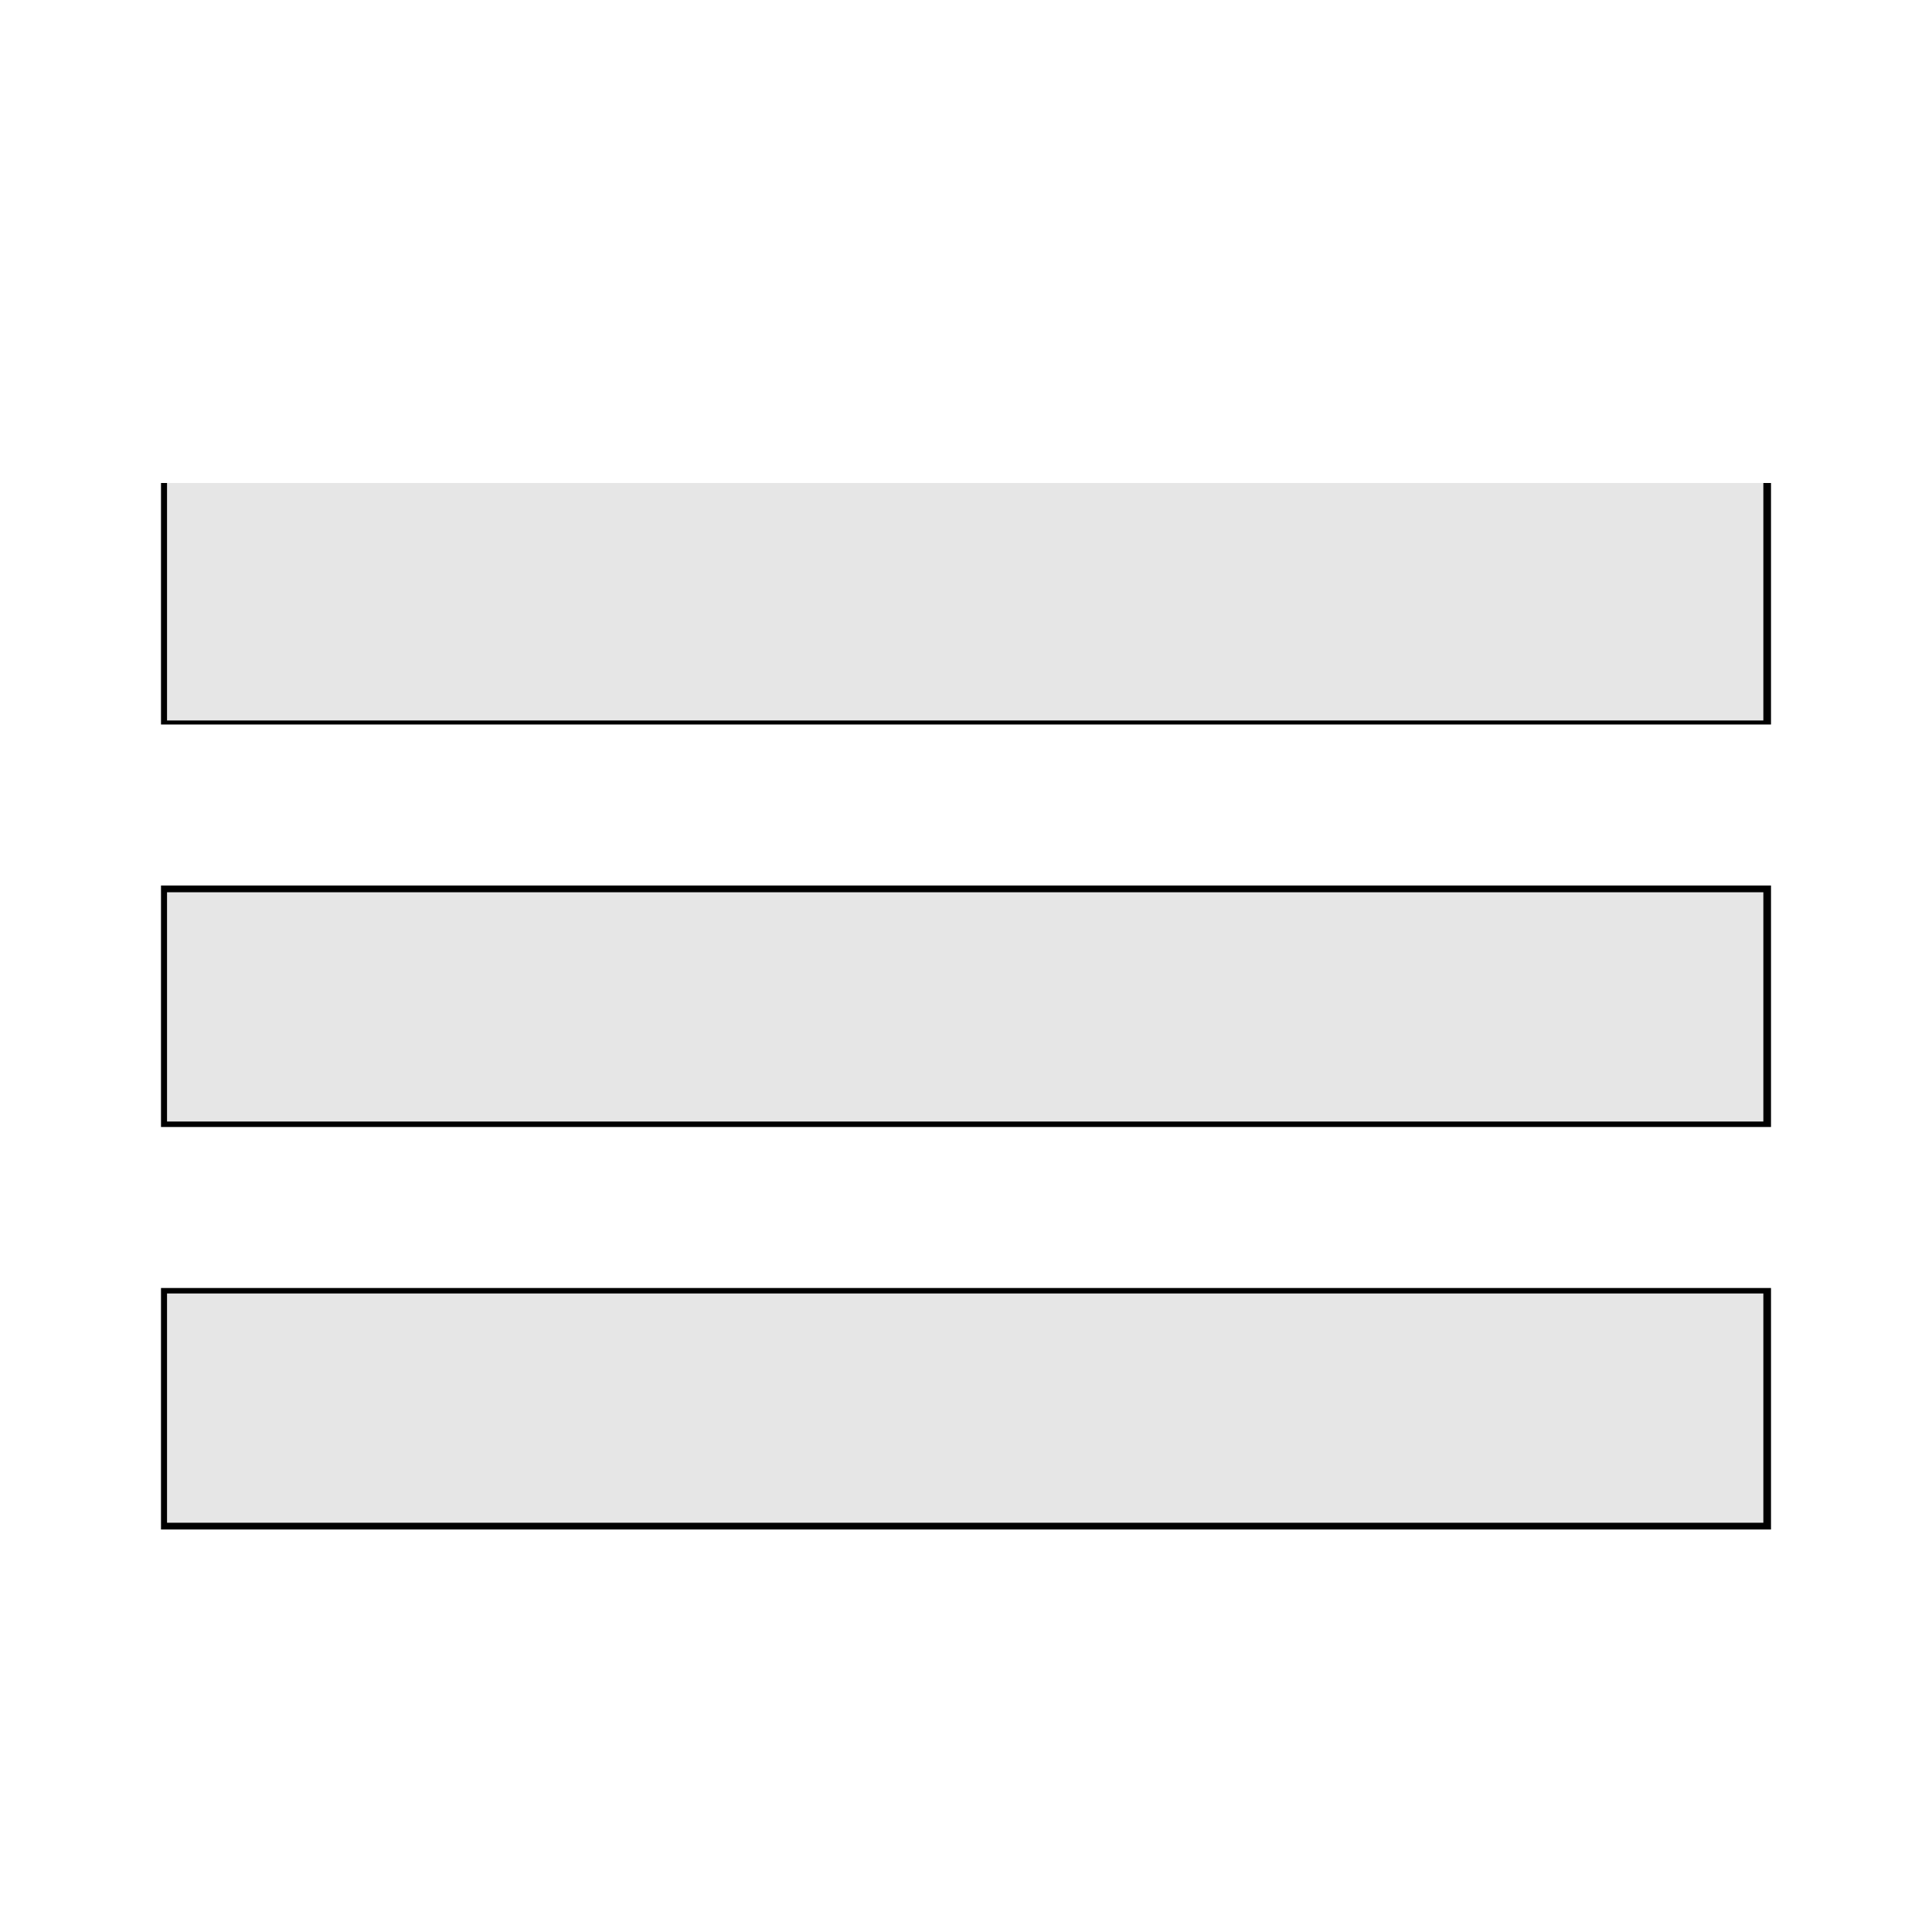
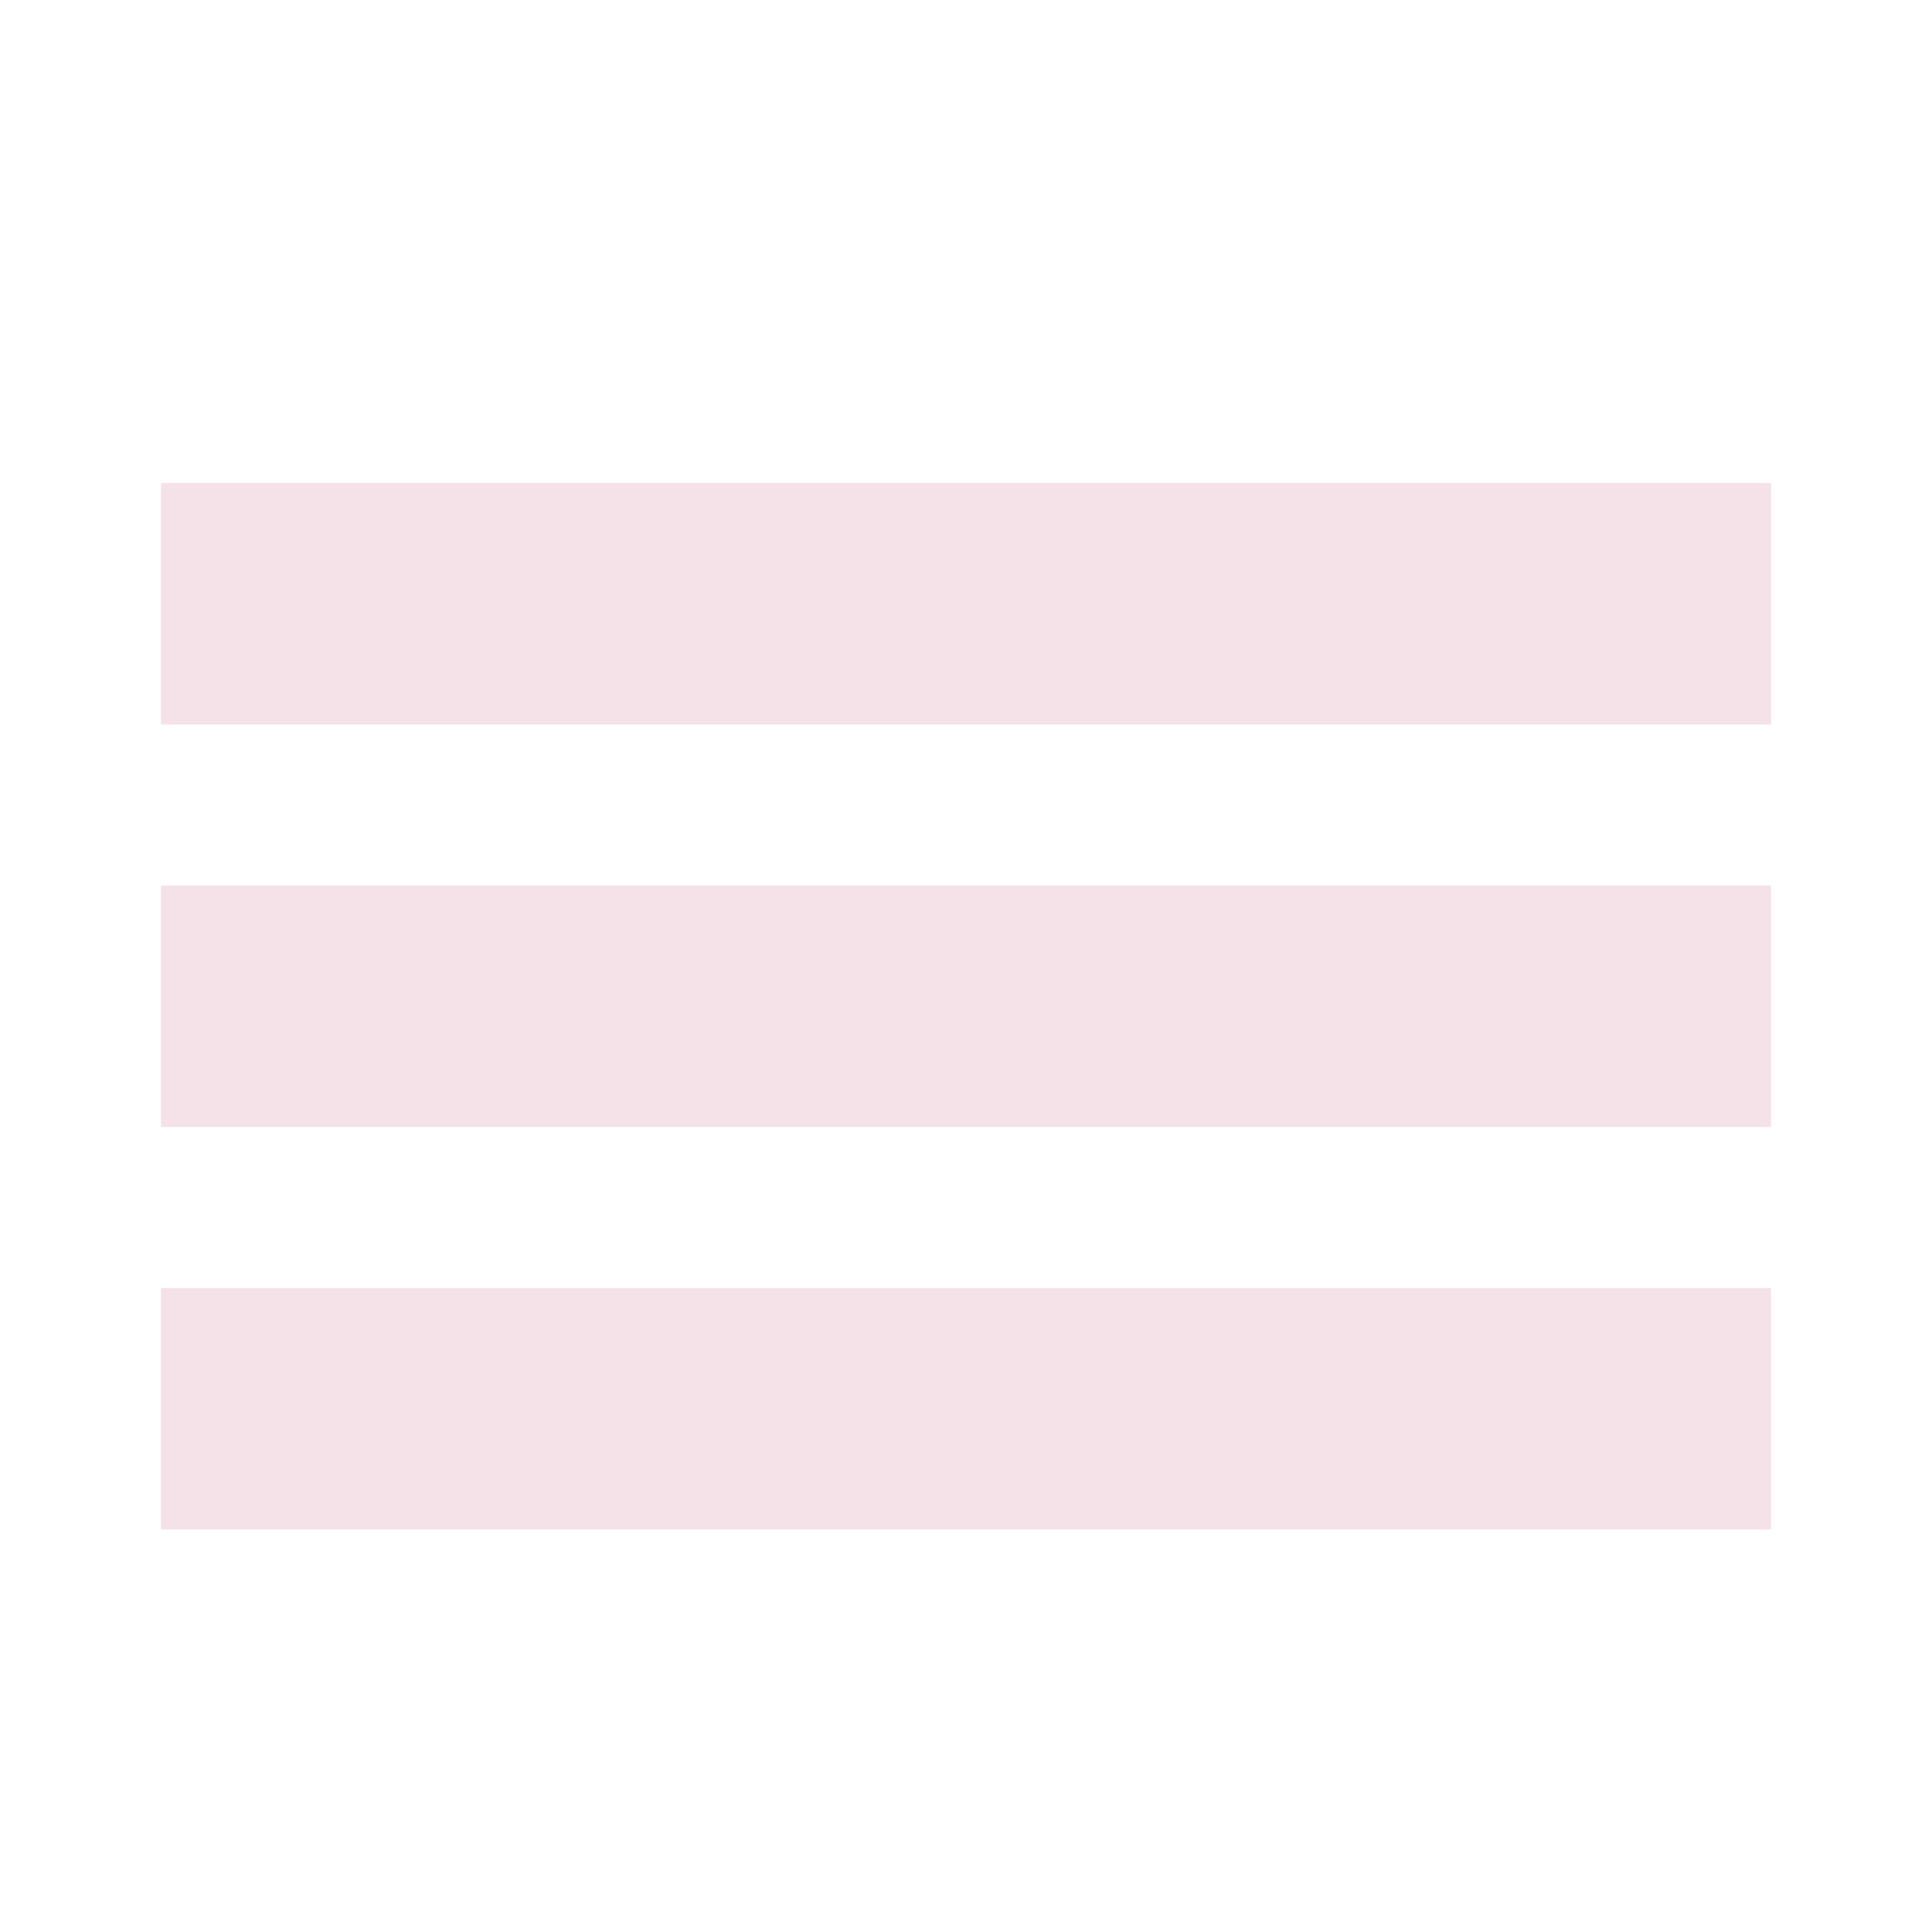
- <svg xmlns="http://www.w3.org/2000/svg" viewBox="0 0 24 24" id="svg2" version="1.1" width="100%" height="100%">
-   <defs id="defs8" />
-   <g id="g3767">
-     <g id="g3761">
-       <path d="M2 6h20v3H2zm0 5h20v3H2zm0 5h20v3H2z" id="path4" />
-       <path style="fill:#e6e6e6;fill-opacity:1;fill-rule:evenodd;stroke:none;stroke-opacity:1" d="m 2.075,7.475 0,-1.475 9.915,0 9.915,0 0,1.475 0,1.475 -9.915,0 -9.915,0 0,-1.475 z" id="path3755" />
-       <path style="fill:#e6e6e6;fill-opacity:1;fill-rule:evenodd;stroke:none" d="m 2.075,12.508 0,-1.424 9.915,0 9.915,0 0,1.424 0,1.424 -9.915,0 -9.915,0 0,-1.424 z" id="path3757" />
-       <path style="fill:#e6e6e6;fill-opacity:1;fill-rule:evenodd;stroke:none" d="m 2.075,17.492 0,-1.424 9.915,0 9.915,0 0,1.424 0,1.424 -9.915,0 -9.915,0 0,-1.424 z" id="path3759" />
+ <svg xmlns="http://www.w3.org/2000/svg" xmlns:ns1="http://www.openswatchbook.org/uri/2009/osb" viewBox="0 0 24 24" id="svg2" version="1.1" width="100%" height="100%">
+   <defs id="defs8">
+     <linearGradient id="linearGradient3755" ns1:paint="solid">
+       <stop style="stop-color:#000000;stop-opacity:1;" offset="0" id="stop3757" />
+     </linearGradient>
+   </defs>
+   <g id="g3767" style="fill-opacity:1;fill:#f4e2e8">
+     <g id="g3761" style="fill-opacity:1;fill:#f4e2e8">
+       <path d="M2 6h20v3H2zm0 5h20v3H2zm0 5h20v3H2z" id="path4" style="fill-opacity:1;fill:#f4e2e8" />
+       <path style="fill:#f4e2e8;fill-opacity:1;fill-rule:evenodd;stroke:none;stroke-opacity:1" d="m 2.075,7.475 0,-1.475 9.915,0 9.915,0 0,1.475 0,1.475 -9.915,0 -9.915,0 0,-1.475 z" id="path3755" />
+       <path style="fill:#f4e2e8;fill-opacity:1;fill-rule:evenodd;stroke:none" d="m 2.075,12.508 0,-1.424 9.915,0 9.915,0 0,1.424 0,1.424 -9.915,0 -9.915,0 0,-1.424 z" id="path3757" />
+       <path style="fill:#f4e2e8;fill-opacity:1;fill-rule:evenodd;stroke:none" d="m 2.075,17.492 0,-1.424 9.915,0 9.915,0 0,1.424 0,1.424 -9.915,0 -9.915,0 0,-1.424 z" id="path3759" />
    </g>
  </g>
</svg>
